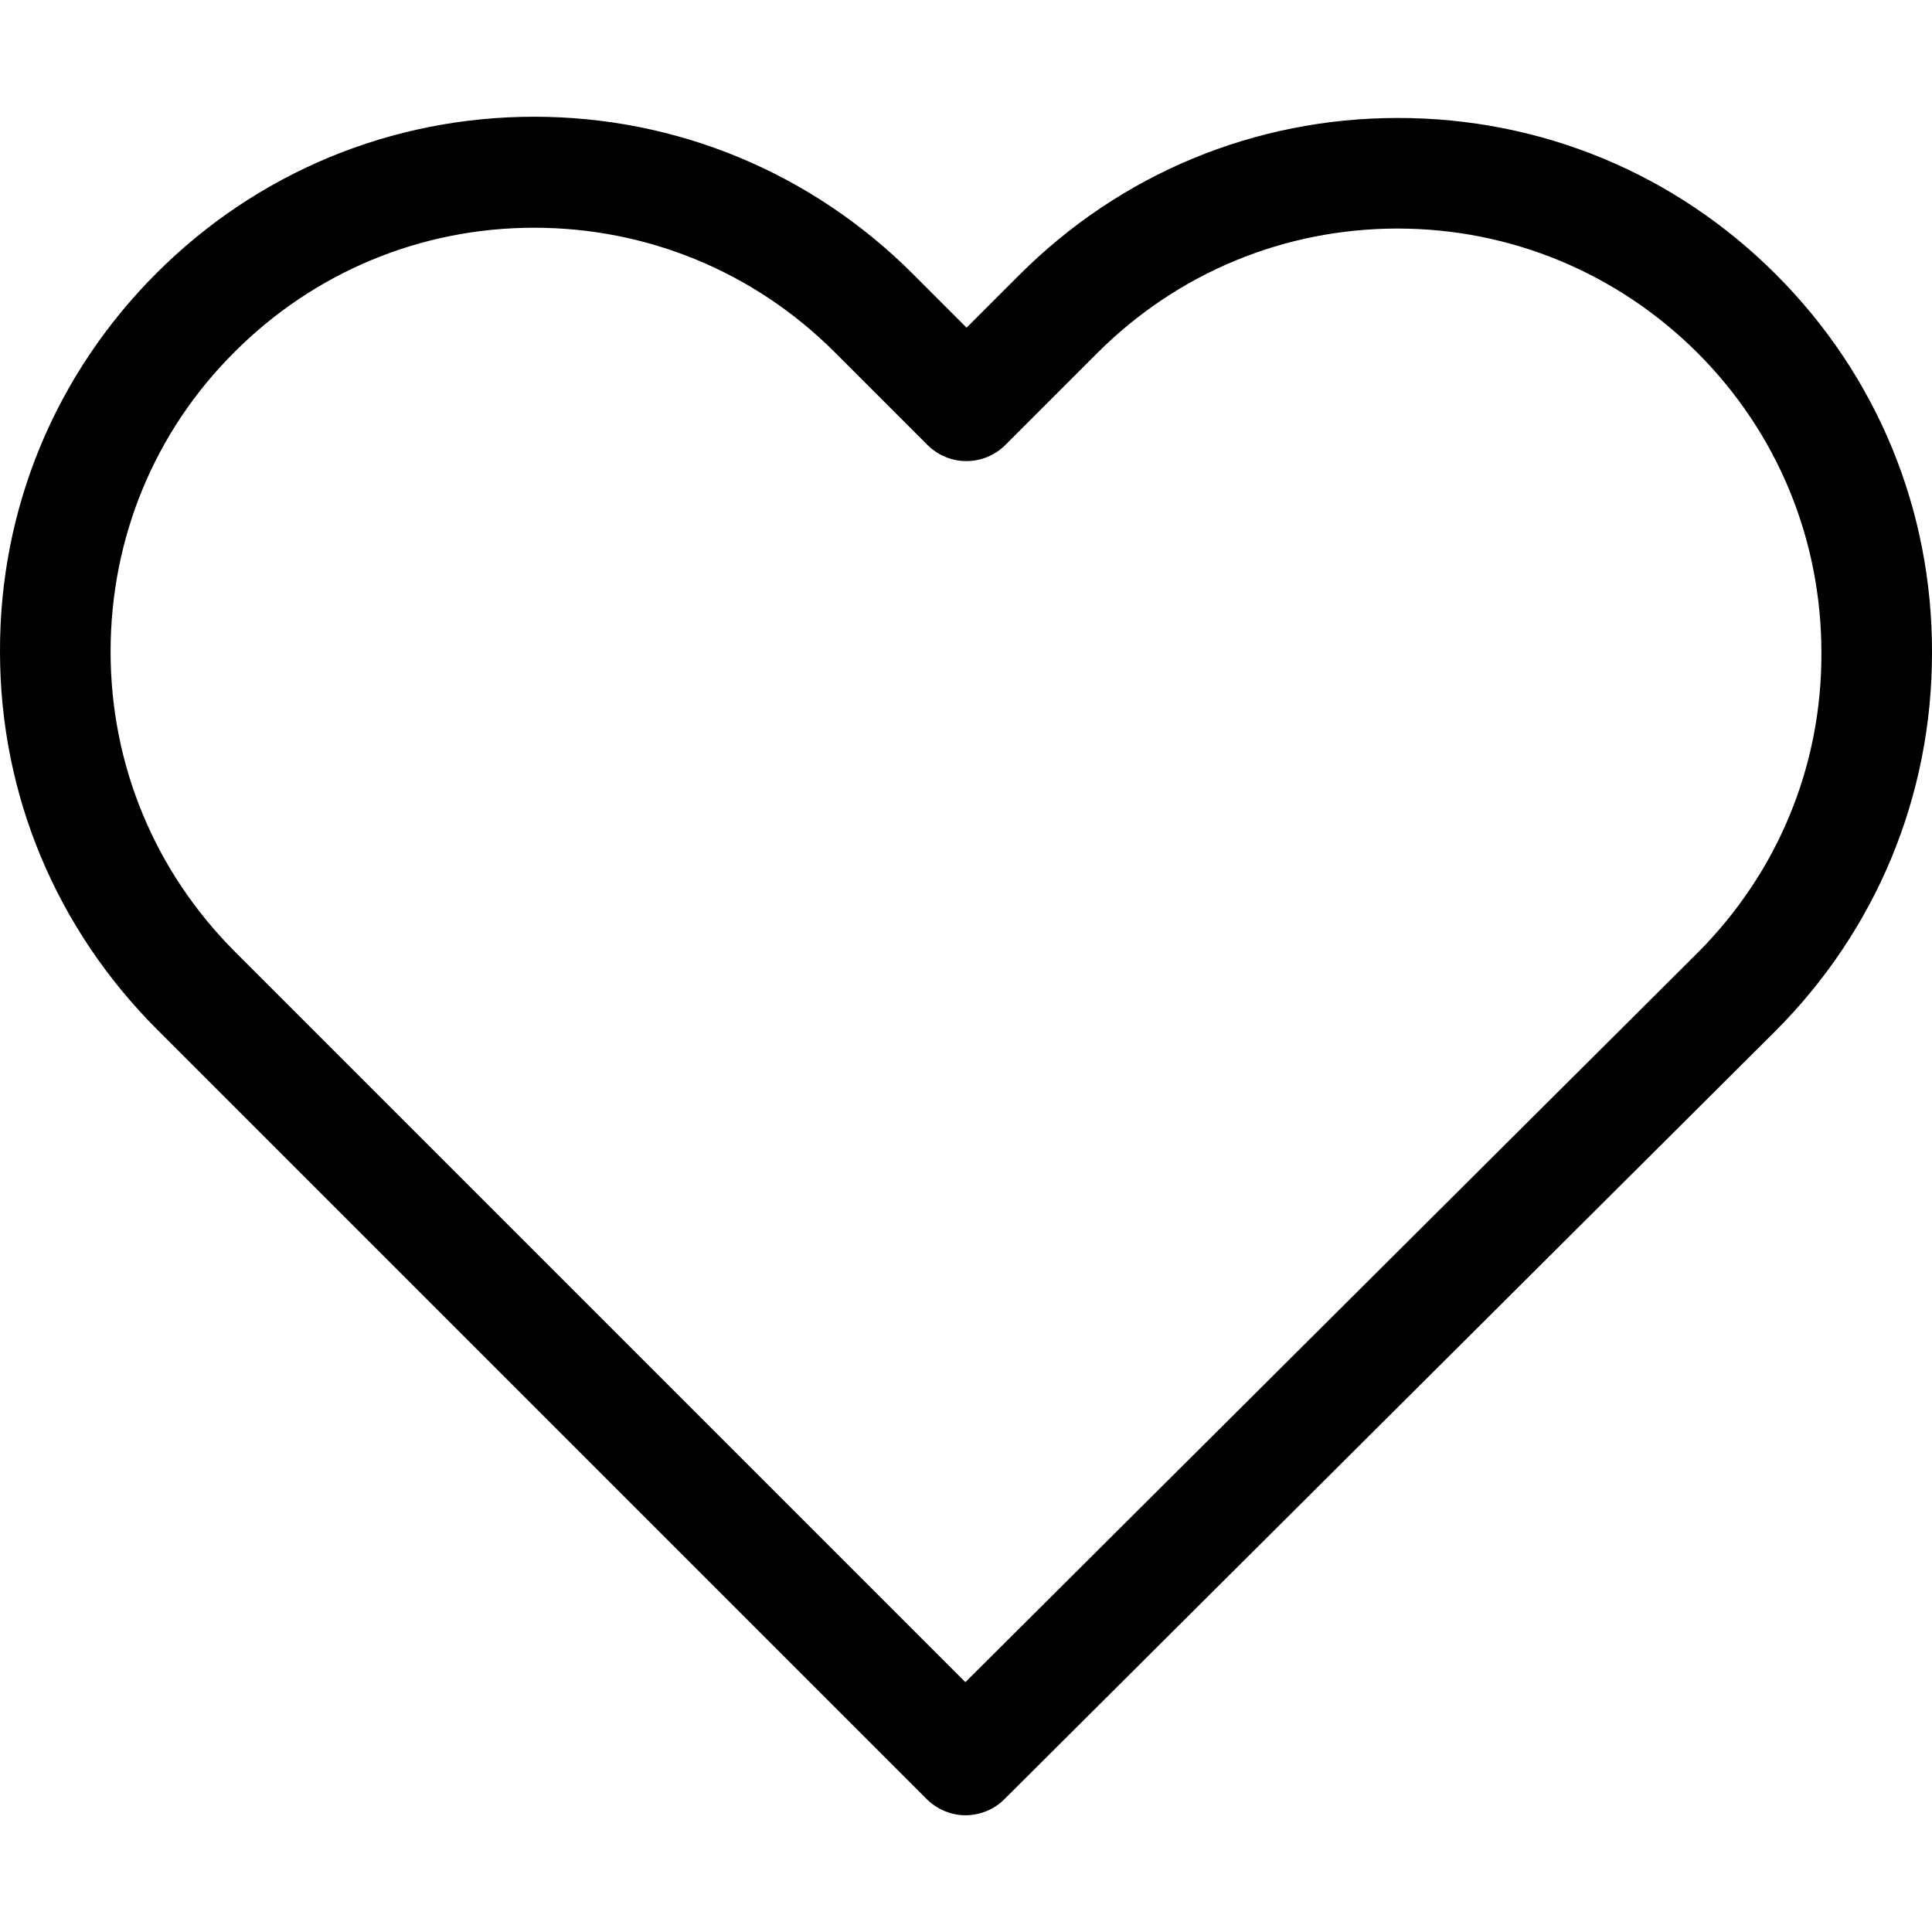
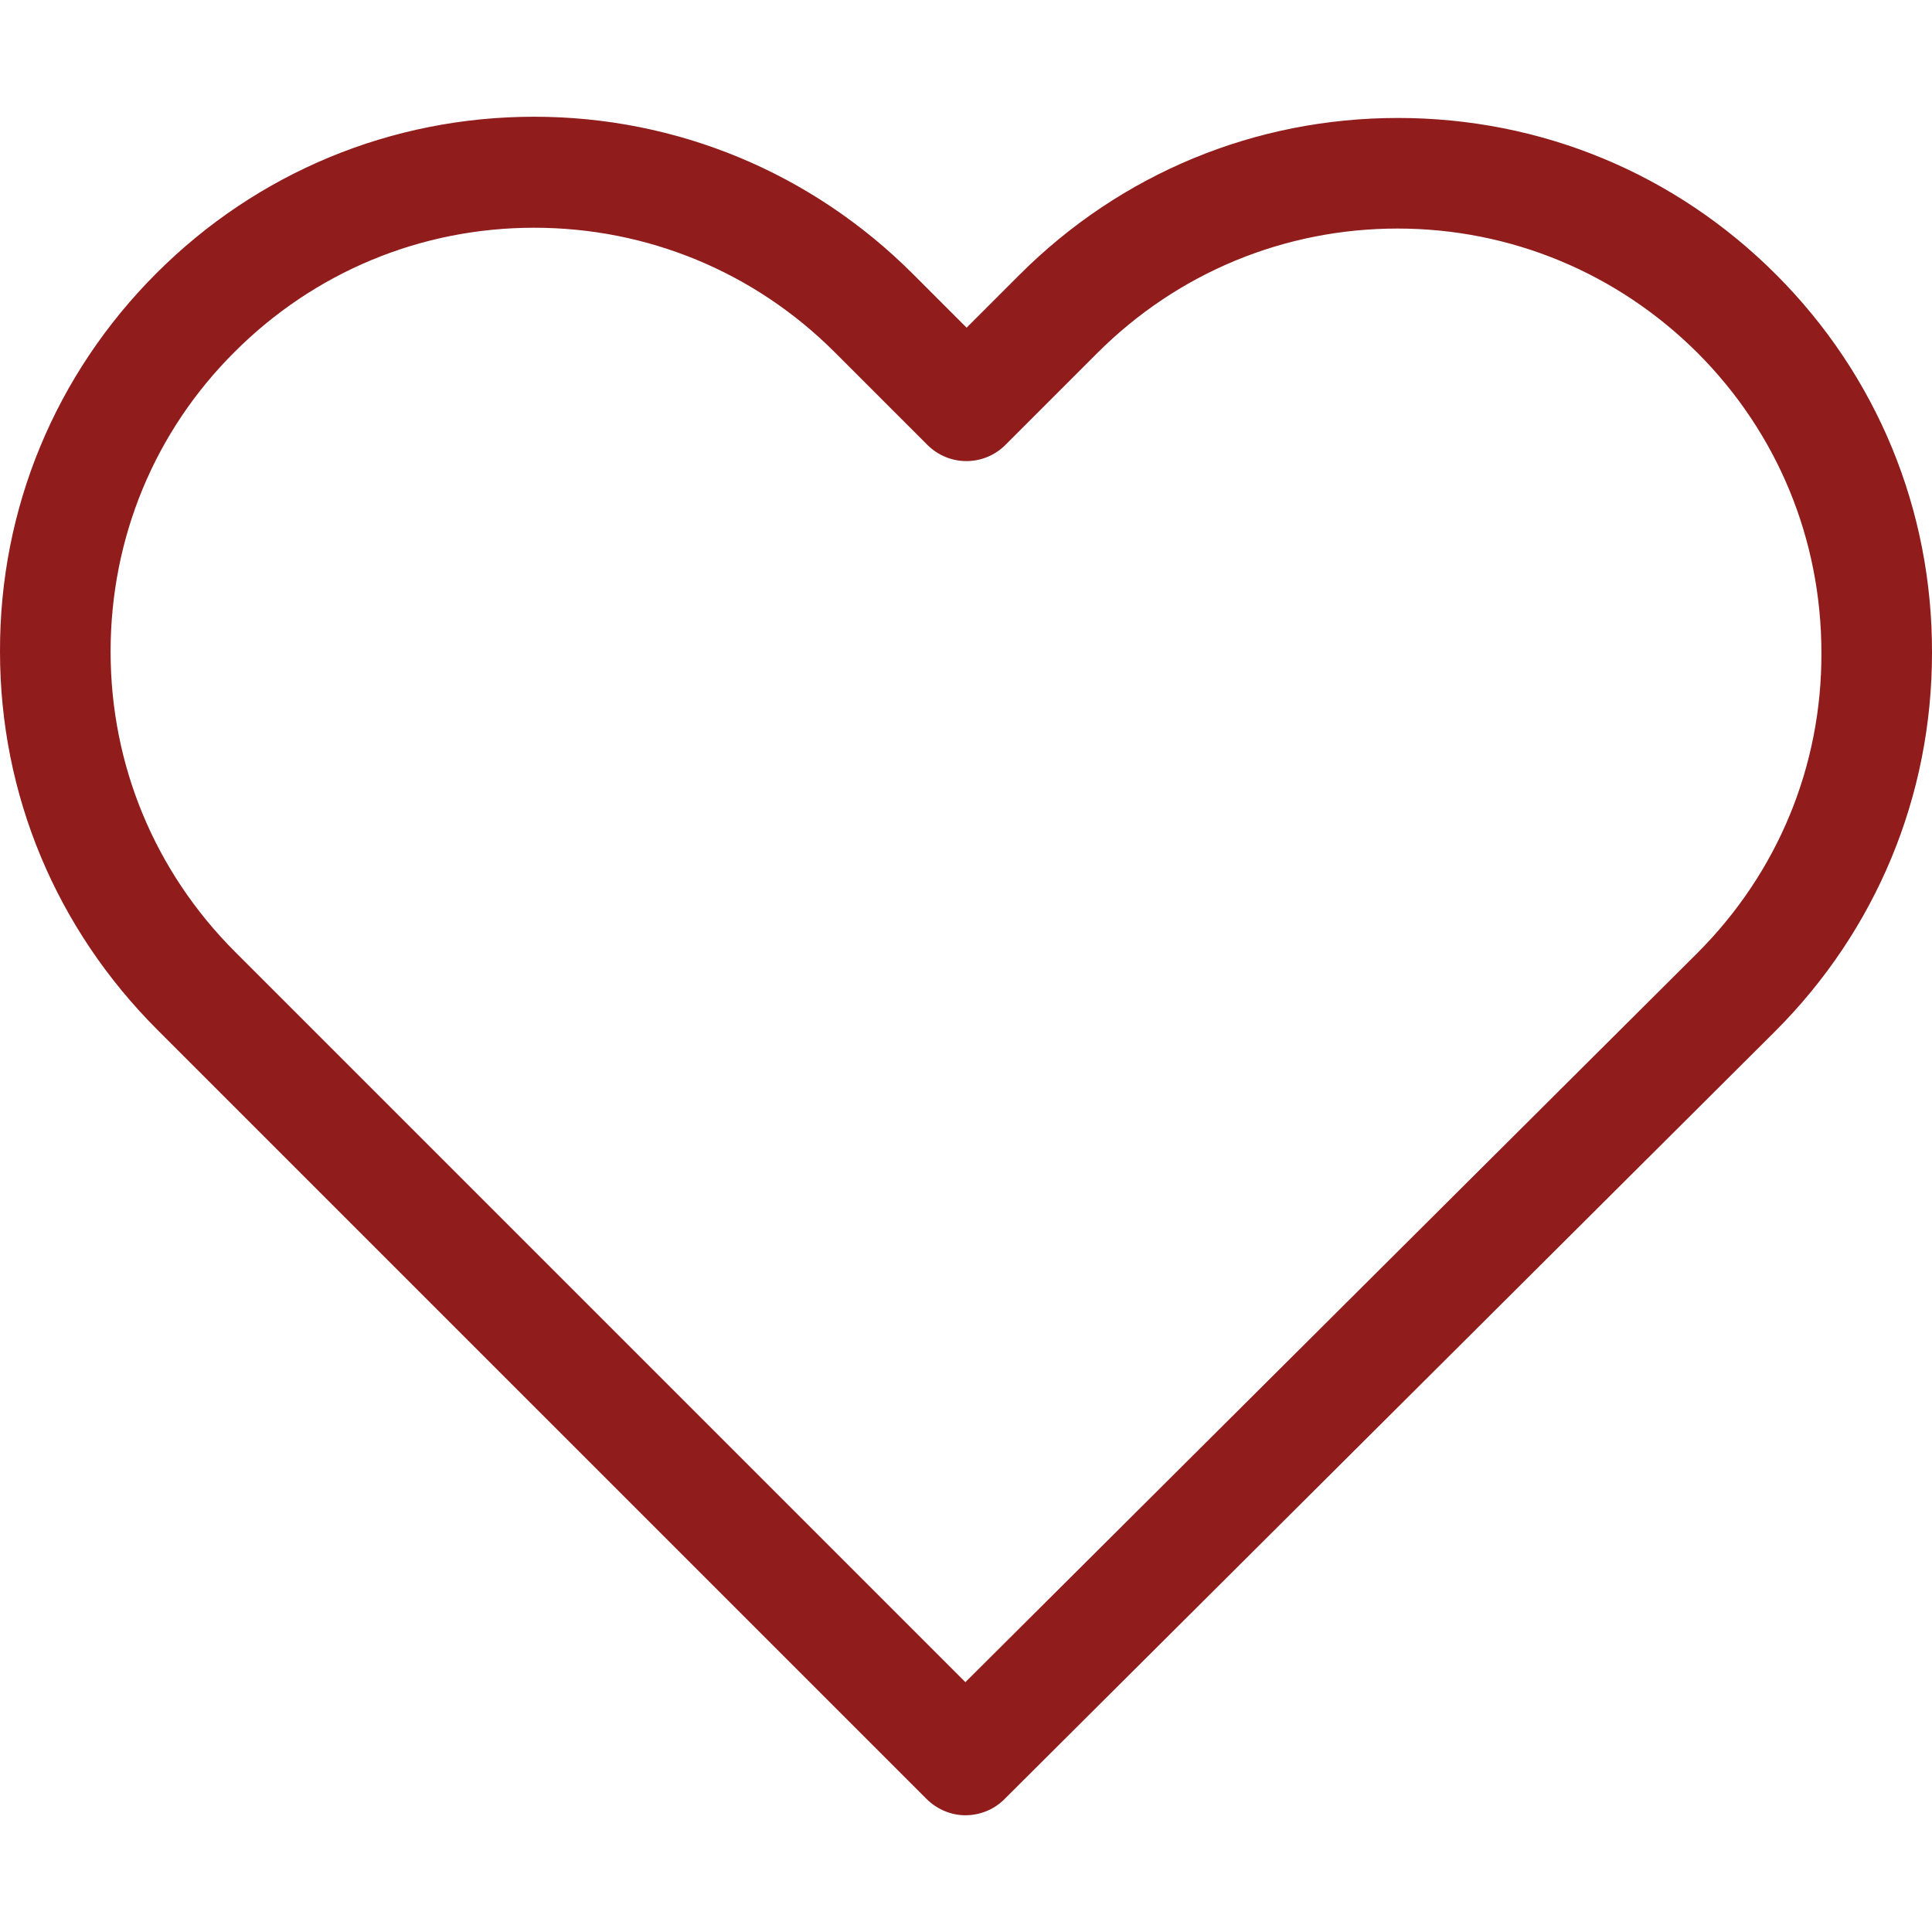
- <svg xmlns="http://www.w3.org/2000/svg" fill="#000000" height="800px" width="800px" version="1.1" id="Capa_1" viewBox="0 0 471.701 471.701" xml:space="preserve">
+ <svg xmlns="http://www.w3.org/2000/svg" fill="#901C1C" height="800px" width="800px" version="1.1" id="Capa_1" viewBox="0 0 471.701 471.701" xml:space="preserve">
  <g>
    <path d="M433.601,67.001c-24.7-24.7-57.4-38.2-92.3-38.2s-67.7,13.6-92.4,38.3l-12.9,12.9l-13.1-13.1   c-24.7-24.7-57.6-38.4-92.5-38.4c-34.8,0-67.6,13.6-92.2,38.2c-24.7,24.7-38.3,57.5-38.2,92.4c0,34.9,13.7,67.6,38.4,92.3   l187.8,187.8c2.6,2.6,6.1,4,9.5,4c3.4,0,6.9-1.3,9.5-3.9l188.2-187.5c24.7-24.7,38.3-57.5,38.3-92.4   C471.801,124.501,458.301,91.701,433.601,67.001z M414.401,232.701l-178.7,178l-178.3-178.3c-19.6-19.6-30.4-45.6-30.4-73.3   s10.7-53.7,30.3-73.2c19.5-19.5,45.5-30.3,73.1-30.3c27.7,0,53.8,10.8,73.4,30.4l22.6,22.6c5.3,5.3,13.8,5.3,19.1,0l22.4-22.4   c19.6-19.6,45.7-30.4,73.3-30.4c27.6,0,53.6,10.8,73.2,30.3c19.6,19.6,30.3,45.6,30.3,73.3   C444.801,187.101,434.001,213.101,414.401,232.701z" />
  </g>
</svg>
